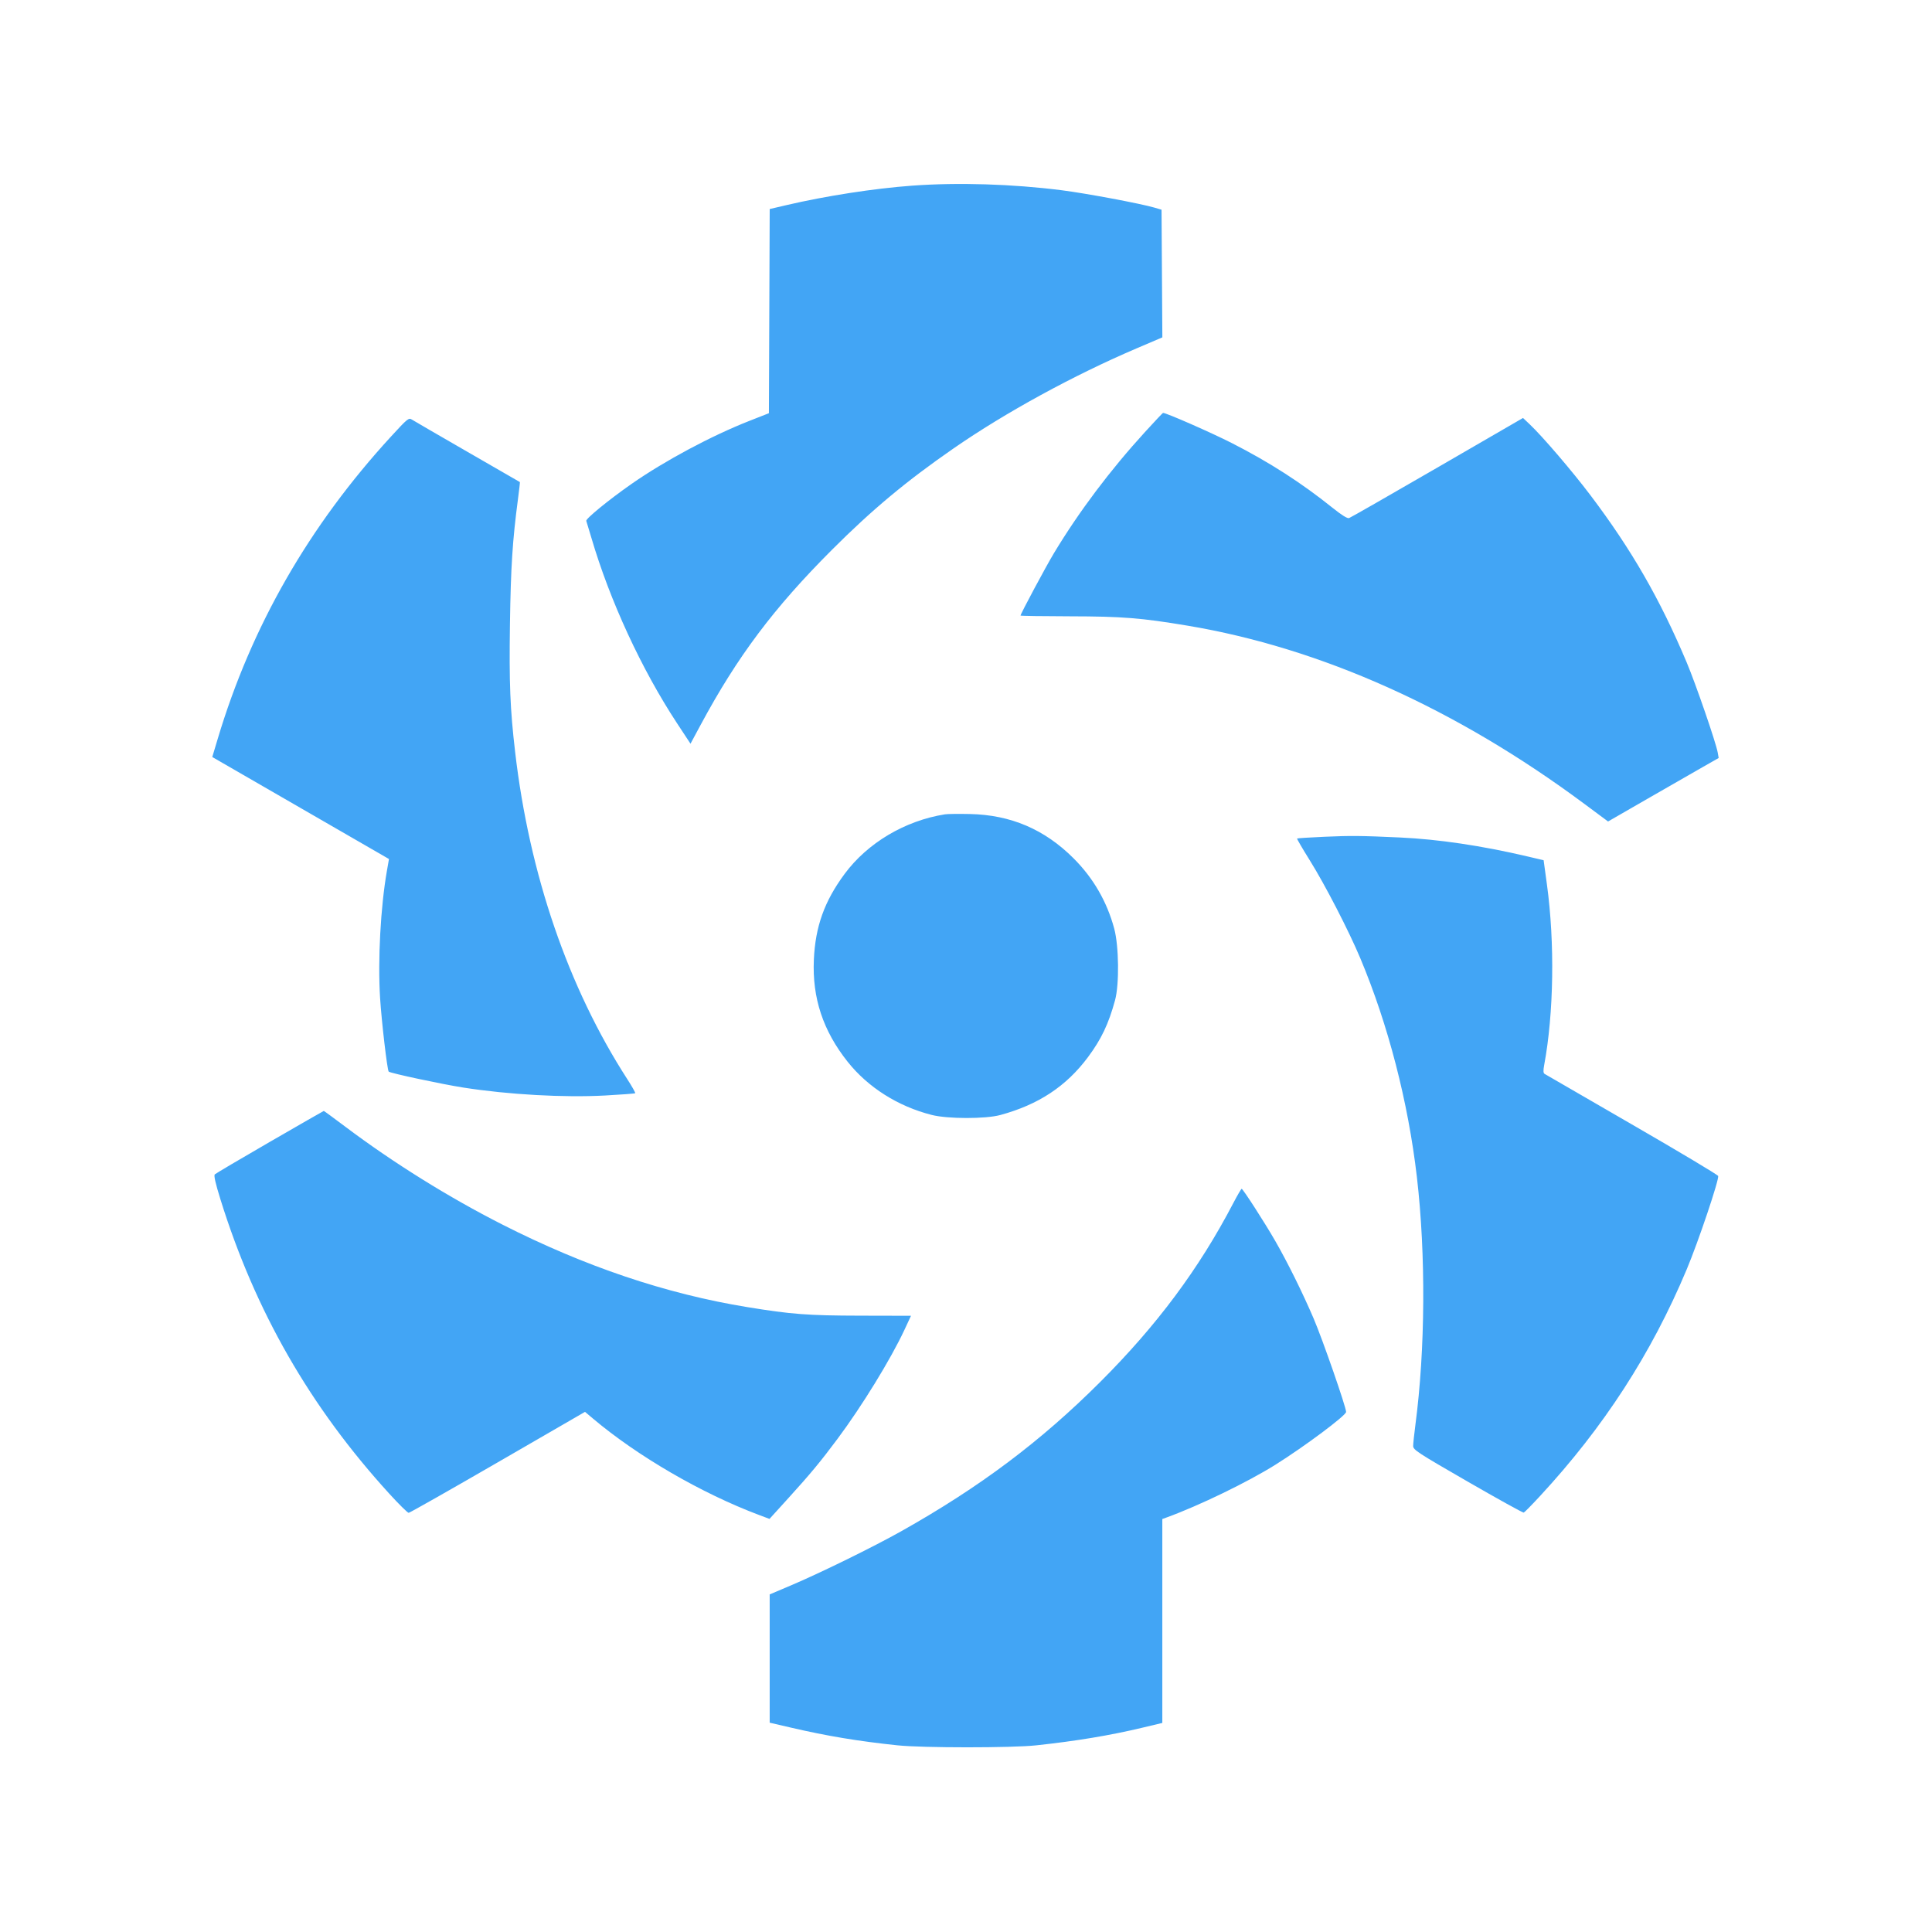
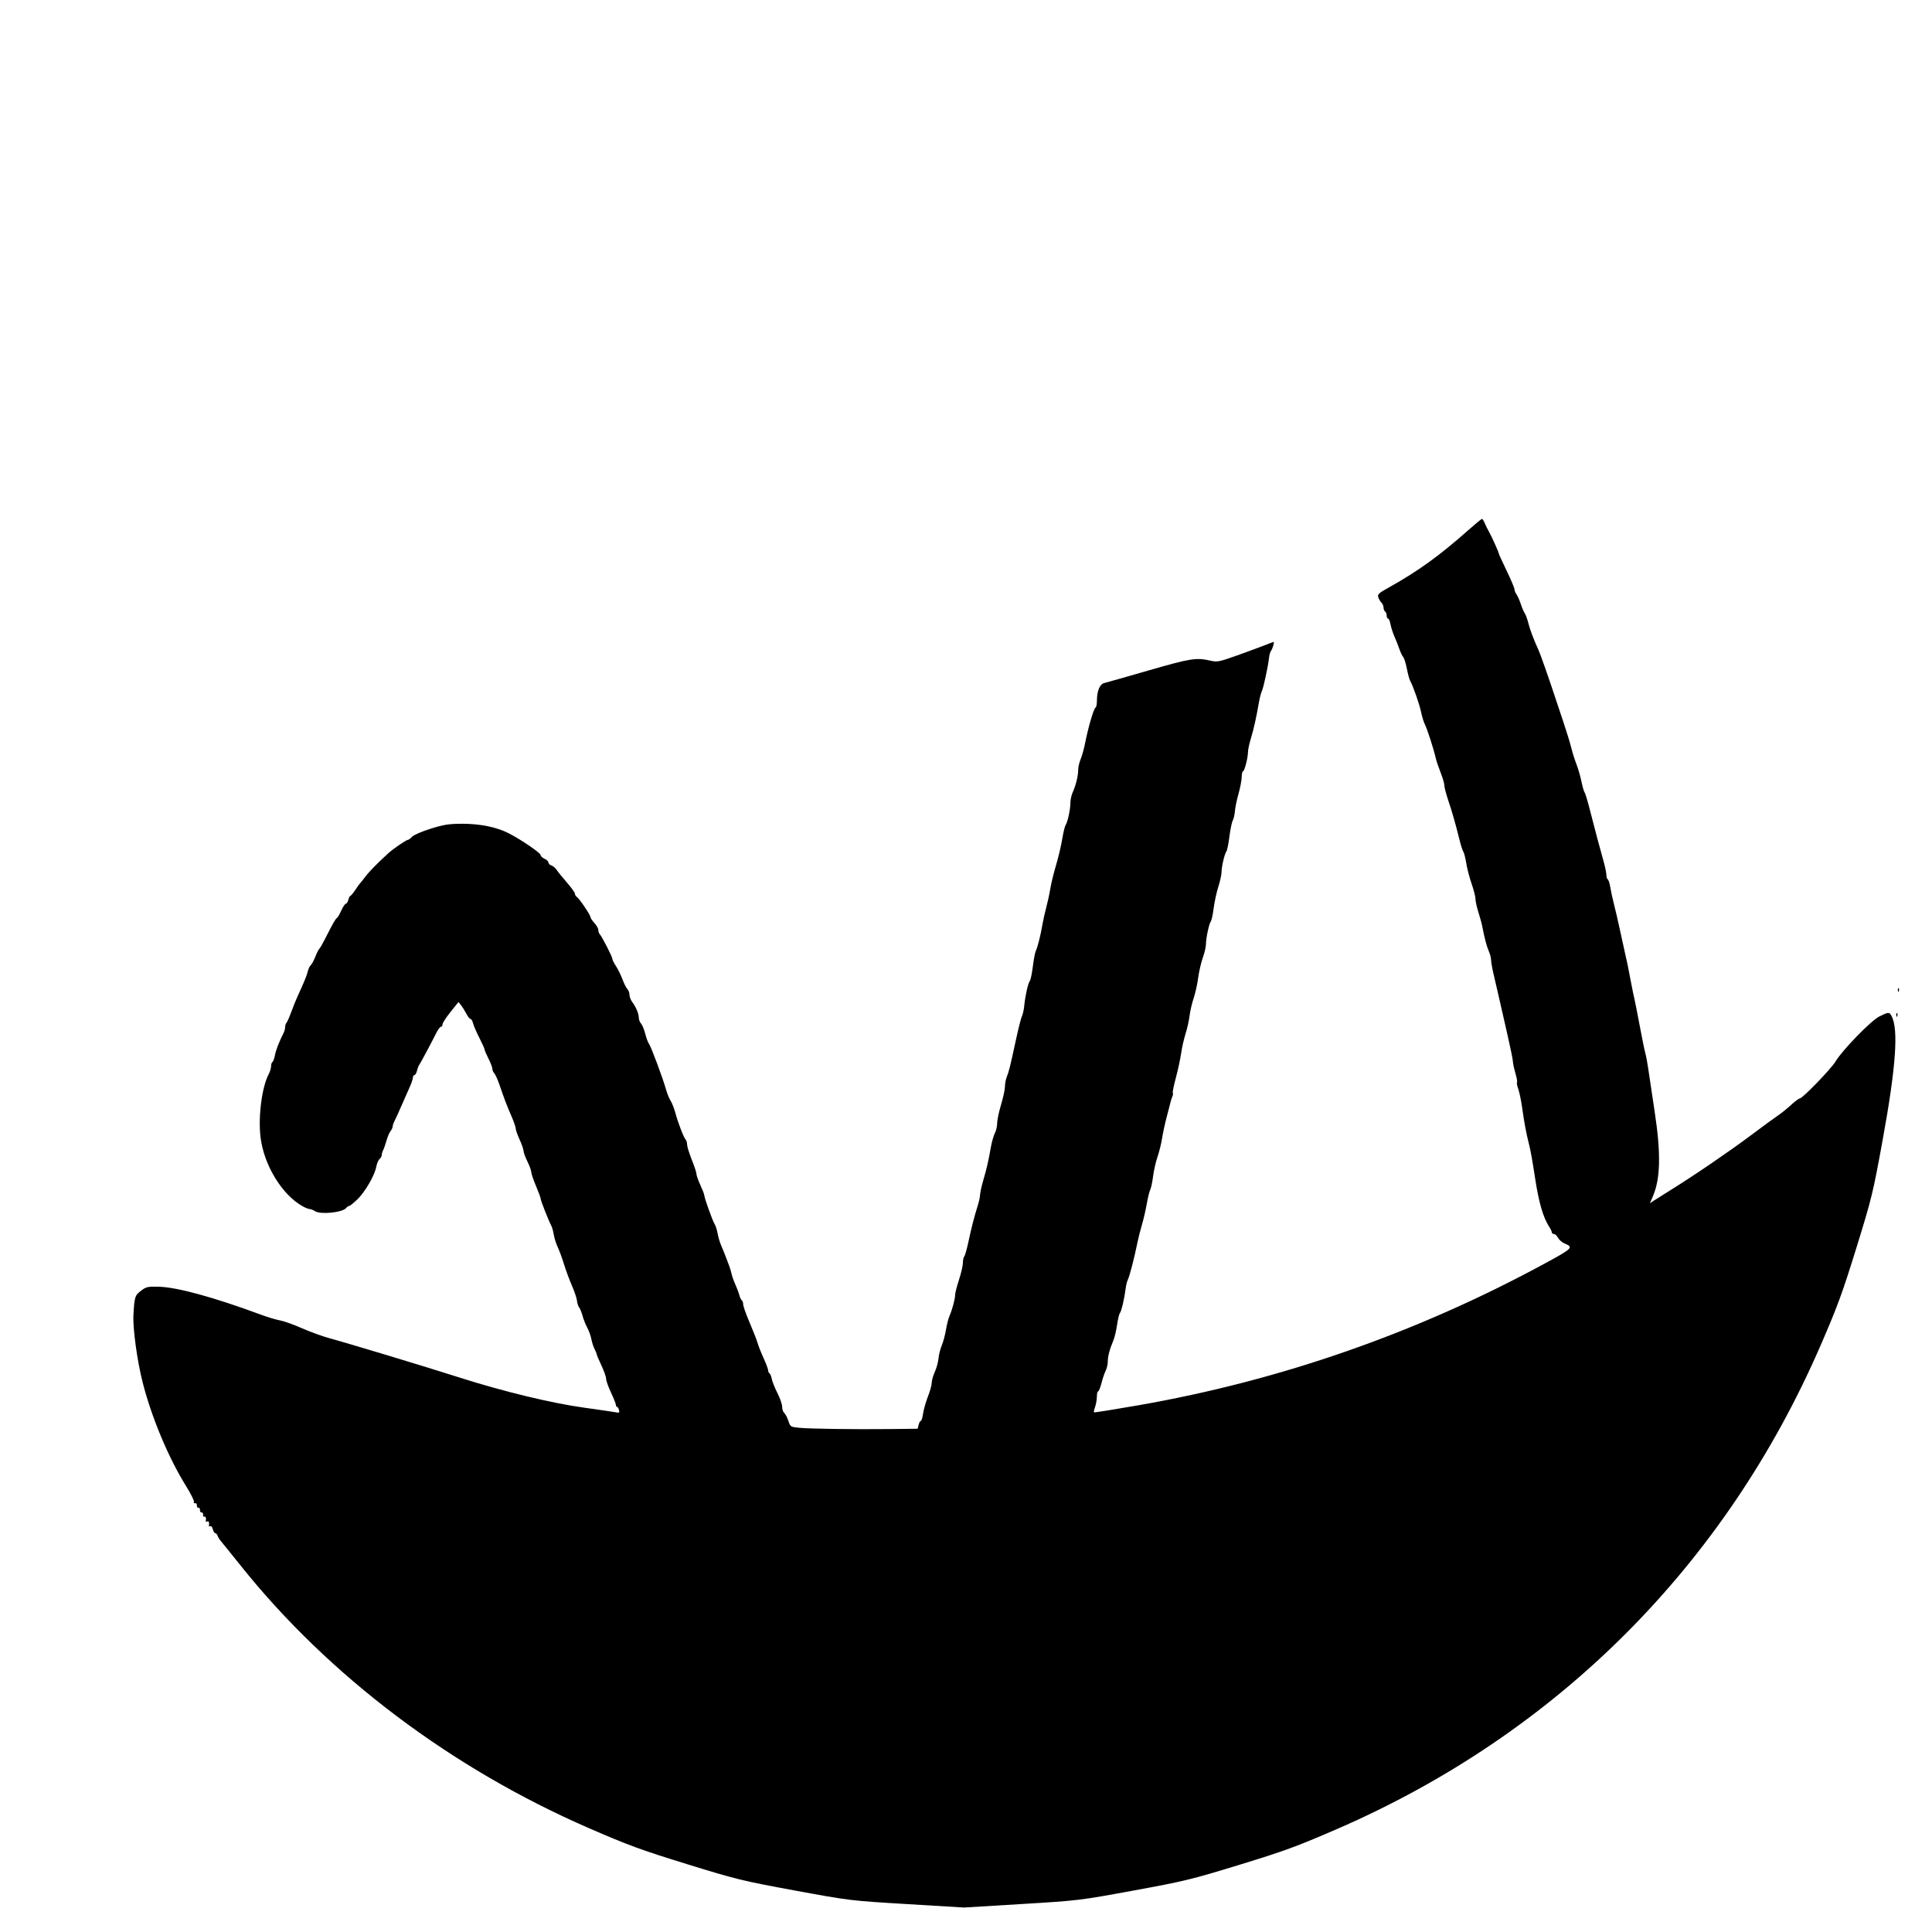
<svg xmlns="http://www.w3.org/2000/svg" width="1240" height="1240">
-   <path d="M585.5 119.157c-24.392 1.775-55.454 6.582-80.743 12.495l-10.743 2.512-.257 65.522-.257 65.523-12.5 4.911c-24.453 9.608-54.301 25.574-75.692 40.488-14.402 10.041-29.52 22.393-29.025 23.713.243.648 1.692 5.443 3.22 10.655 11.868 40.48 32.267 84.639 55.173 119.442l8.503 12.917 6.683-12.417c23.502-43.672 46.807-74.722 84.066-112.002 25.738-25.754 47.825-44.173 78.072-65.109 33.386-23.108 77-46.934 117.761-64.332l16.261-6.94-.261-40.974-.261-40.973-4.5-1.319c-8.958-2.625-43.862-9.169-59.5-11.155-31.749-4.032-66.513-5.102-96-2.957M734.906 277.25c-22.472 24.627-42.334 51.05-58.443 77.75-5.099 8.45-21.464 39.014-21.462 40.083 0 .229 14.287.445 31.75.479 33.627.065 45.612 1.017 75.303 5.978 85.759 14.331 172.63 53.33 254.813 114.394l15.221 11.31 25.706-14.808c14.138-8.144 30.112-17.312 35.497-20.372l9.79-5.564-.61-3.5c-1.096-6.29-14.149-44.185-19.977-58-17.139-40.622-35.248-72.077-61.599-107-11.686-15.488-30.818-37.844-39.039-45.62l-4.356-4.119-55 31.858c-30.25 17.522-55.747 32.106-56.66 32.408-1.079.358-4.75-1.93-10.5-6.543-20.084-16.116-40.545-29.274-64.607-41.547C777.601 277.739 748.585 265 746.461 265c-.207 0-5.407 5.512-11.555 12.25m-483.911 2.889c-52.729 57.452-89.592 121.745-111.254 194.044l-3.501 11.683 56.707 32.735 56.706 32.734-1.326 7.583c-4.069 23.272-5.894 57.248-4.381 81.582.926 14.898 4.591 46.254 5.526 47.28.898.986 34.289 8.122 48.028 10.264 28.958 4.515 64.488 6.499 90.867 5.074 10.377-.56 19.07-1.222 19.319-1.471.248-.248-2.035-4.306-5.074-9.017-37.96-58.843-62.879-131.564-72.005-210.13-3.219-27.711-3.869-43.866-3.307-82.149.534-36.338 1.631-53.441 5.12-79.832.798-6.039 1.368-11.04 1.266-11.112-.102-.073-15.261-8.815-33.686-19.427-18.425-10.613-34.464-19.919-35.642-20.682-2.027-1.312-2.739-.735-13.363 10.841M606.5 522.653c-25.669 4.073-49.712 18.357-64.437 38.283-12.956 17.531-18.769 33.768-19.713 55.064-1.087 24.502 5.901 45.6 21.676 65.452 13.091 16.473 32.315 28.634 53.974 34.141 10.222 2.599 34.507 2.629 44 .054 24.469-6.637 42.328-18.418 56.253-37.107 8.576-11.511 13.261-21.347 17.403-36.54 2.782-10.202 2.502-34.762-.523-46-4.654-17.286-13.403-32.422-26.057-45.076-18.639-18.639-40.322-27.911-66.576-28.47-7.15-.152-14.35-.062-16 .199m243.676 14.396c-9.529.421-17.487.928-17.685 1.126-.198.198 3.43 6.427 8.061 13.843 9.872 15.805 25.076 45.255 32.515 62.982 17.89 42.628 30.726 92.267 36.33 140.5 5.776 49.707 5.41 110.661-.955 158.936-.793 6.015-1.442 12.144-1.442 13.62 0 2.476 2.712 4.248 35.027 22.888 19.264 11.113 35.44 20.059 35.946 19.88.506-.178 5.205-4.957 10.444-10.619 40.968-44.285 71.417-91.321 94.113-145.385 7.518-17.906 21.003-57.989 20.208-60.062-.302-.785-25.229-15.681-55.393-33.103-30.165-17.421-55.37-32.011-56.011-32.422-.843-.54-.908-2.132-.233-5.74 6.158-32.924 6.854-78.418 1.771-115.688l-2.141-15.695-10.616-2.49c-29.261-6.862-56.983-10.974-81.615-12.105-25.026-1.149-31.483-1.212-48.324-.466M173.193 732.877c-18.869 10.91-34.771 20.301-35.338 20.868-.708.708.416 5.685 3.59 15.893 22.372 71.955 57.534 133.26 108.468 189.112 6.144 6.737 11.715 12.235 12.379 12.217.665-.019 26.402-14.607 57.195-32.419l55.987-32.386 5.013 4.231c28.719 24.239 69.849 48.122 106.705 61.961l6.691 2.512 11.972-13.183c14.282-15.727 20.74-23.512 31.675-38.183 15.78-21.171 34.174-51.134 42.972-70l4.197-9-32.6-.072c-33.662-.073-44.236-.877-72.599-5.517-52.086-8.52-104.017-26.026-157-52.926-34.47-17.5-69.941-39.589-100.682-62.699-7.525-5.657-13.825-10.277-14-10.266-.175.011-15.756 8.946-34.625 19.857M791.52 772.25c-22.058 42.207-48.977 78.371-85.449 114.795-38.124 38.072-77.236 67.416-127.546 95.69-17.969 10.099-51.743 26.686-70.775 34.76l-13.75 5.834v82.327l13.75 3.194c23.233 5.395 43.059 8.689 68.25 11.336 16.09 1.691 73.361 1.705 89 .021 25.772-2.774 47.439-6.375 68.25-11.344l12.75-3.045V974.95l2.75-1.001c20.982-7.643 52.157-22.755 69.847-33.859 18.882-11.852 45.274-31.559 45.357-33.868.102-2.831-15.119-46.644-20.841-59.99-7.171-16.726-16.651-35.878-24.655-49.808-6.712-11.68-20.708-33.401-21.531-33.415-.315-.005-2.748 4.154-5.407 9.241" fill="#42a5f5" fill-rule="evenodd" />
+   <path d="M942.5 340.165c-18.902 16.752-32.613 26.622-51.784 37.275-5.808 3.228-6.688 4.072-6.118 5.868.366 1.155 1.281 2.714 2.034 3.467.752.752 1.368 2.209 1.368 3.237 0 1.029.45 2.148 1 2.488.55.34 1 1.491 1 2.559s.4 1.941.889 1.941c.488 0 1.204 1.688 1.59 3.75.386 2.063 1.506 5.55 2.489 7.75.982 2.2 2.404 5.8 3.159 8 .755 2.2 1.87 4.53 2.479 5.177.608.647 1.655 3.972 2.327 7.387.672 3.416 1.622 6.937 2.111 7.823 1.977 3.586 5.951 14.946 7.035 20.113.635 3.025 1.75 6.625 2.478 8 1.389 2.625 5.808 16.369 6.913 21.5.355 1.65 1.744 5.777 3.088 9.171 1.343 3.393 2.442 7.143 2.442 8.332 0 1.188 1.08 5.387 2.401 9.329 2.734 8.166 4.72 15.104 7.203 25.168.949 3.85 2.12 7.518 2.601 8.15.48.633 1.327 3.963 1.881 7.401.553 3.438 2.11 9.411 3.46 13.274 1.35 3.863 2.454 8.221 2.454 9.684 0 1.463.856 5.323 1.903 8.576 1.046 3.253 2.189 7.49 2.538 9.415 1.19 6.547 2.773 12.493 4.168 15.651.765 1.733 1.391 4.18 1.391 5.436 0 1.257.696 5.239 1.546 8.849.851 3.61 2.415 10.389 3.477 15.064 1.061 4.675 3.524 15.475 5.473 24 1.949 8.525 3.534 16.331 3.524 17.346-.011 1.015.697 4.311 1.573 7.324.875 3.013 1.349 5.721 1.053 6.017-.297.297.061 2.176.794 4.176.734 2 1.865 7.462 2.514 12.137 1.279 9.206 2.58 16.214 4.176 22.5 1.276 5.023 2.221 10.23 4.264 23.5 2.309 14.993 5.106 24.536 8.884 30.301.947 1.446 1.722 3.094 1.722 3.664 0 .569.599 1.035 1.331 1.035s1.917 1.095 2.634 2.434c.716 1.339 2.577 2.962 4.136 3.608 6.035 2.5 5.437 3.104-12.927 13.065-81.918 44.436-169.358 74.924-260.478 90.823-15.5 2.705-28.349 4.75-28.554 4.545-.205-.205.129-1.813.742-3.573.614-1.76 1.116-4.708 1.116-6.551s.365-3.351.811-3.351c.446 0 1.406-2.362 2.132-5.25.727-2.888 1.937-6.465 2.689-7.95.753-1.486 1.368-4.154 1.368-5.929 0-3.343 1.227-7.962 3.633-13.681.766-1.821 1.807-6.239 2.314-9.819.507-3.579 1.352-7.039 1.879-7.689.978-1.208 2.828-9.206 3.685-15.937.263-2.065.894-4.54 1.402-5.5 1.019-1.923 4.308-14.646 6.01-23.245.599-3.025 1.954-8.425 3.011-12 1.057-3.575 2.464-9.65 3.126-13.5.662-3.85 1.644-7.852 2.183-8.893.539-1.041 1.36-4.919 1.825-8.619.464-3.7 1.757-9.373 2.873-12.607 1.116-3.235 2.435-8.581 2.931-11.881.496-3.3 1.868-9.6 3.049-14 1.181-4.4 2.289-8.675 2.463-9.5.173-.825.664-2.307 1.089-3.293.426-.986.546-2.021.268-2.299-.278-.279.605-4.647 1.963-9.707 1.358-5.061 2.874-12.104 3.368-15.653.495-3.548 1.767-9.173 2.828-12.5 1.061-3.326 2.221-8.51 2.578-11.519.357-3.009 1.536-8.101 2.619-11.316 1.083-3.215 2.388-9.078 2.901-13.029.512-3.951 1.847-9.76 2.967-12.909 1.119-3.149 2.035-7.064 2.035-8.701 0-3.907 1.992-13.273 3.124-14.685.489-.611 1.315-4.436 1.835-8.5s1.867-10.26 2.993-13.769c1.127-3.509 2.048-7.698 2.048-9.307 0-3.552 1.959-11.889 3.156-13.429.476-.614 1.335-4.849 1.907-9.412.572-4.563 1.539-9.229 2.149-10.369.61-1.14 1.241-3.879 1.402-6.088.16-2.208 1.187-7.165 2.281-11.015 1.094-3.85 2.016-8.687 2.047-10.75.032-2.062.431-3.75.886-3.75.932 0 3.172-8.867 3.172-12.555 0-1.322.853-5.225 1.895-8.674 1.835-6.073 3.35-12.886 5.173-23.271.483-2.75 1.311-5.9 1.841-7 1.052-2.186 4.033-16.029 4.586-21.303.191-1.816.768-3.841 1.282-4.5.994-1.273 2.288-5.697 1.666-5.697-.203 0-2.748.949-5.656 2.108-2.908 1.159-10.893 4.107-17.744 6.55-11.497 4.1-12.807 4.362-17 3.402-9.26-2.121-12.799-1.57-39.543 6.156-14.3 4.131-27.217 7.801-28.705 8.155-2.997.714-4.779 5.104-4.789 11.796-.003 2.016-.404 3.816-.89 4-1.073.405-4.703 12.745-6.569 22.333-.749 3.85-2.079 8.673-2.954 10.718-.876 2.045-1.596 5.195-1.599 7-.006 3.826-1.517 9.954-3.558 14.433-.79 1.733-1.436 4.796-1.436 6.807 0 4.005-1.839 12.456-3.056 14.042-.422.55-1.283 3.925-1.914 7.5-1.338 7.58-2.367 11.892-5.134 21.5-1.108 3.85-2.414 9.475-2.901 12.5-.487 3.025-1.615 8.2-2.507 11.5-.891 3.3-1.996 8.25-2.455 11-1.102 6.6-3.104 14.574-4.203 16.733-.485.953-1.346 5.438-1.914 9.968-.568 4.529-1.434 8.718-1.923 9.308-1.126 1.356-2.968 9.498-3.595 15.884-.264 2.691-.926 5.726-1.472 6.744-.545 1.019-2.325 8.042-3.957 15.608-3.587 16.638-4.403 19.925-5.851 23.57-.615 1.548-1.118 4.282-1.118 6.074 0 1.792-1.125 7.017-2.5 11.611s-2.503 9.961-2.506 11.926c-.004 1.966-.667 4.84-1.474 6.388-.808 1.548-1.962 5.598-2.565 9-1.64 9.247-2.607 13.465-4.857 21.186-1.122 3.85-2.053 8.065-2.069 9.366-.016 1.301-.697 4.451-1.514 7-2.048 6.391-4.05 14.183-6.07 23.634-.94 4.4-2.1 8.428-2.577 8.95-.478.522-.868 2.378-.868 4.122 0 1.745-1.125 6.619-2.5 10.831s-2.5 8.605-2.5 9.762c0 2.572-1.788 9.27-3.568 13.366-.725 1.667-1.759 5.717-2.299 9-.539 3.283-1.744 7.769-2.677 9.969-.933 2.2-1.882 5.968-2.108 8.373-.226 2.406-1.296 6.319-2.379 8.695-1.083 2.377-1.969 5.508-1.969 6.957 0 1.448-1.095 5.411-2.433 8.804-1.338 3.394-2.739 8.309-3.113 10.921-.375 2.612-1.031 4.75-1.459 4.75-.428 0-1.061 1.125-1.406 2.5l-.627 2.5-17.731.198c-23.234.26-51.298-.134-58.348-.818-5.494-.534-5.646-.632-6.915-4.477-.714-2.162-1.898-4.43-2.633-5.04-.734-.609-1.335-2.389-1.335-3.956 0-1.566-1.35-5.503-3-8.75-1.649-3.246-3.282-7.319-3.629-9.051-.346-1.731-1.021-3.39-1.5-3.686-.479-.296-.871-1.175-.871-1.954 0-.779-1.305-4.264-2.899-7.746-1.595-3.481-3.336-7.88-3.869-9.775-.533-1.895-2.829-7.775-5.101-13.066-2.272-5.292-4.131-10.553-4.131-11.691 0-1.139-.4-2.317-.889-2.62-.489-.302-1.197-1.775-1.573-3.274-.376-1.498-1.518-4.556-2.538-6.794-1.02-2.238-2.144-5.404-2.499-7.035-.571-2.618-1.242-4.546-4.519-12.965-.428-1.1-1.446-3.575-2.261-5.5-.816-1.925-1.795-5.3-2.176-7.5-.381-2.2-1.262-4.9-1.957-6-1.336-2.116-6.588-16.845-6.588-18.479 0-.529-1.125-3.421-2.5-6.427s-2.5-6.207-2.5-7.113c0-.906-1.35-5.019-3-9.14s-3-8.493-3-9.717c0-1.223-.416-2.652-.924-3.174-1.232-1.266-4.851-10.667-6.632-17.226-.788-2.902-2.143-6.361-3.012-7.688-.869-1.326-2.193-4.576-2.942-7.223-2.105-7.441-9.637-27.635-10.933-29.313-.638-.825-1.725-3.744-2.418-6.487-.692-2.743-1.906-5.703-2.699-6.579-.792-.875-1.44-2.547-1.44-3.716 0-2.58-1.793-6.882-4.21-10.103-.985-1.312-1.79-3.417-1.79-4.678 0-1.262-.595-2.889-1.322-3.616-.727-.727-2.162-3.572-3.189-6.322-1.026-2.749-2.906-6.566-4.177-8.481-1.272-1.915-2.312-4.015-2.312-4.667 0-1.303-6.65-14.282-8.096-15.801-.497-.522-.904-1.737-.904-2.698 0-.962-1.125-2.963-2.5-4.447-1.375-1.483-2.5-3.161-2.5-3.728 0-1.355-7.142-11.948-8.75-12.977-.687-.44-1.25-1.382-1.25-2.094s-2.277-3.897-5.06-7.077c-2.783-3.18-5.748-6.833-6.589-8.117-.842-1.284-2.39-2.607-3.44-2.94-1.051-.334-1.911-1.179-1.911-1.879s-1.125-1.785-2.5-2.411c-1.375-.627-2.523-1.711-2.551-2.411-.055-1.388-12.228-9.706-20.352-13.907-7.708-3.985-18.583-6.206-30.149-6.157-8.398.035-11.708.56-20.114 3.189-5.534 1.73-10.868 4.037-11.853 5.125-.985 1.088-2.149 1.979-2.586 1.979-1.095 0-9.466 5.713-12.723 8.683-7.116 6.489-12.252 11.738-14.783 15.109-1.531 2.039-3.036 3.933-3.345 4.208-.309.275-1.683 2.184-3.053 4.243-1.37 2.059-2.78 3.746-3.133 3.75-.352.004-.924 1.132-1.269 2.507-.345 1.375-1.057 2.5-1.583 2.5s-1.86 1.985-2.966 4.412c-1.105 2.426-2.354 4.563-2.775 4.75-.825.365-2.838 3.9-7.593 13.338-1.662 3.3-3.353 6.226-3.757 6.503-.403.277-1.536 2.527-2.516 5-.981 2.473-2.318 4.947-2.971 5.497-.653.55-1.488 2.287-1.855 3.86-.631 2.707-2.398 7.033-6.595 16.14-1.013 2.2-2.829 6.7-4.034 10-1.205 3.3-2.585 6.428-3.067 6.95-.483.523-.877 1.766-.877 2.764 0 .997-.396 2.595-.881 3.55-2.944 5.804-5.057 11.217-5.657 14.497-.379 2.069-1.088 4.008-1.575 4.309-.488.301-.89 1.534-.893 2.739-.004 1.205-.712 3.541-1.575 5.191-4.306 8.239-6.733 26.704-5.251 39.966 2.012 18.009 13.743 37.366 27.14 44.784 1.739.963 3.746 1.75 4.462 1.75.715 0 2.297.635 3.515 1.411 3.49 2.224 17.464.802 19.802-2.016.637-.767 1.554-1.395 2.039-1.395.485 0 2.862-1.912 5.283-4.25 4.952-4.782 11.063-15.362 12.107-20.964.381-2.043 1.321-4.236 2.089-4.873.767-.637 1.395-1.784 1.395-2.549 0-.765.406-2.173.903-3.128.496-.955 1.476-3.761 2.177-6.236.702-2.475 1.87-5.21 2.598-6.079.727-.868 1.322-2.149 1.322-2.845 0-.697.618-2.462 1.374-3.922.755-1.46 2.625-5.579 4.154-9.154a582.984 582.984 0 015.127-11.6c1.29-2.804 2.345-5.842 2.345-6.75 0-.907.441-1.65.981-1.65.539 0 1.277-1.237 1.638-2.75s1.002-3.2 1.424-3.75c.743-.967 7.225-13.079 11.106-20.75 1.044-2.062 2.337-3.75 2.874-3.75.538 0 .977-.691.977-1.537 0-.845 2.314-4.424 5.142-7.953l5.143-6.418 1.716 2.204c.944 1.212 2.466 3.666 3.383 5.454.917 1.788 2.097 3.25 2.623 3.25.525 0 1.251 1.237 1.614 2.75.362 1.513 2.171 5.704 4.019 9.315 1.848 3.611 3.362 6.986 3.364 7.5.002.514 1.127 3.149 2.5 5.854 1.373 2.706 2.496 5.654 2.496 6.55 0 .897.55 2.181 1.221 2.852.672.672 2.186 4.024 3.364 7.45 3.356 9.756 4.502 12.759 7.561 19.809 1.569 3.619 2.854 7.318 2.854 8.22 0 .902 1.125 4.1 2.5 7.106 1.375 3.006 2.514 6.282 2.531 7.28.017.998 1.138 4.064 2.491 6.814 1.353 2.75 2.464 5.812 2.469 6.805.005.992 1.359 4.977 3.009 8.855 1.65 3.877 3.002 7.565 3.003 8.195.004 1.17 5.09 14.08 6.833 17.341.53.992 1.245 3.577 1.589 5.744.343 2.167 1.484 5.767 2.535 8 1.051 2.233 2.878 7.21 4.06 11.06 1.182 3.85 3.46 10 5.063 13.666 1.604 3.666 3.065 8.028 3.247 9.693.182 1.666.814 3.616 1.403 4.334.589.719 1.557 3.107 2.15 5.307s1.955 5.626 3.027 7.614c1.072 1.988 2.269 5.321 2.66 7.407.391 2.086 1.32 4.96 2.065 6.386.744 1.426 1.355 2.929 1.359 3.34.003.411 1.356 3.605 3.006 7.097 1.65 3.492 3 7.337 3 8.545 0 1.207 1.419 5.213 3.153 8.903 1.734 3.689 3.159 7.271 3.167 7.958.007.688.336 1.25.73 1.25.394 0 .952.898 1.239 1.995.424 1.624.12 1.908-1.634 1.527-1.185-.258-10.48-1.623-20.655-3.035-21.159-2.935-52.277-10.465-80.31-19.433-21.222-6.789-71.611-22.016-83.19-25.138-4.4-1.187-12.403-4.091-17.785-6.455-5.382-2.363-11.682-4.615-14-5.003-2.318-.388-7.815-2.037-12.215-3.663-30.528-11.285-53.839-17.656-65.678-17.95-6.968-.174-8.009.06-11.243 2.527-4.026 3.07-4.273 3.851-4.938 15.579-.485 8.557 2.405 29.603 5.981 43.549 5.763 22.478 16.485 48.064 27.762 66.249 3.155 5.087 5.45 9.71 5.101 10.275-.348.564-.038.902.691.751.728-.151 1.264.495 1.192 1.436-.073.941.377 1.616 1 1.5.622-.116 1.072.559 1 1.5-.073.941.377 1.616 1 1.5.622-.116 1.07.572.995 1.528-.075.957.262 1.493.75 1.191.821-.508 1.317.956.981 2.894-.079.454.318.54.881.191.937-.579 1.473.767 1.119 2.809-.079.454.304.548.852.209.547-.338 1.282.529 1.633 1.926.351 1.398 1.053 2.541 1.561 2.541.507 0 1.207.788 1.554 1.75s1.232 2.425 1.967 3.25c.734.825 6.551 8.025 12.927 16 56.595 70.794 135.345 130.108 223.695 168.486 24.932 10.831 33.293 13.896 62.5 22.915 31.982 9.875 35.544 10.747 69.217 16.945 35.452 6.526 35.549 6.537 72.148 8.741l36.647 2.207 36.853-2.24c36.631-2.226 37.062-2.278 71.852-8.659 32.771-6.011 37.101-7.064 68-16.528 28.863-8.841 36.699-11.713 62.5-22.905 141.261-61.281 249.284-169.311 310.545-310.565 10.796-24.893 13.968-33.538 22.892-62.397 9.912-32.054 10.642-35.053 16.923-69.5 8.51-46.676 10.241-70.903 5.676-79.433-1.406-2.628-2.059-2.596-7.949.389-5.361 2.717-23.707 21.612-28.052 28.891-2.802 4.695-21.143 23.653-22.883 23.653-.604 0-3.153 1.901-5.663 4.225-2.511 2.323-6.281 5.361-8.378 6.75-2.097 1.389-9.87 7.074-17.274 12.633-13.522 10.155-36.438 25.795-51.337 35.038-4.4 2.729-9.246 5.783-10.769 6.786l-2.769 1.823 1.918-4.476c4.866-11.352 5.199-27.522 1.118-54.279-1.678-11-3.493-23.15-4.033-27-.539-3.85-1.417-8.575-1.95-10.5-.533-1.925-2.143-9.8-3.578-17.5-1.435-7.7-2.989-15.575-3.453-17.5-.464-1.925-1.346-6.2-1.962-9.5-1.763-9.463-2.781-14.38-4.863-23.5a999.102 999.102 0 01-3.196-14.5c-.691-3.3-2.058-9.15-3.039-13-.981-3.85-2.079-8.91-2.441-11.245-.361-2.334-1.068-4.498-1.57-4.809-.502-.31-.913-1.668-.913-3.018 0-1.349-.935-5.71-2.077-9.691-2.035-7.088-4.597-16.727-8.969-33.737-1.202-4.675-2.534-8.95-2.961-9.5-.427-.55-1.328-3.7-2.003-7-.674-3.3-2.096-8.211-3.158-10.913-1.062-2.702-2.553-7.427-3.314-10.5-.76-3.073-2.968-10.312-4.906-16.087a3696.372 3696.372 0 01-5.004-15c-4.331-13.159-9.831-28.862-11.034-31.5-3.243-7.113-5.587-13.305-6.624-17.5-.612-2.475-1.683-5.4-2.38-6.5-.697-1.1-1.849-3.8-2.561-6-.711-2.2-1.905-4.888-2.651-5.973-.747-1.084-1.358-2.615-1.358-3.4 0-.786-2.25-6.104-5-11.819-2.75-5.715-5-10.626-5-10.914 0-.854-4.875-11.691-6.475-14.394-.814-1.375-1.984-3.738-2.601-5.25-.616-1.512-1.413-2.733-1.772-2.712-.359.02-4.252 3.228-8.652 7.127m275.579 295.418c.048 1.165.285 1.402.604.605.289-.722.253-1.585-.079-1.917-.332-.332-.568.258-.525 1.312m-1 16c.048 1.165.285 1.402.604.605.289-.722.253-1.585-.079-1.917-.332-.332-.568.258-.525 1.312" fill="undefined" fill-rule="evenodd" />
</svg>
